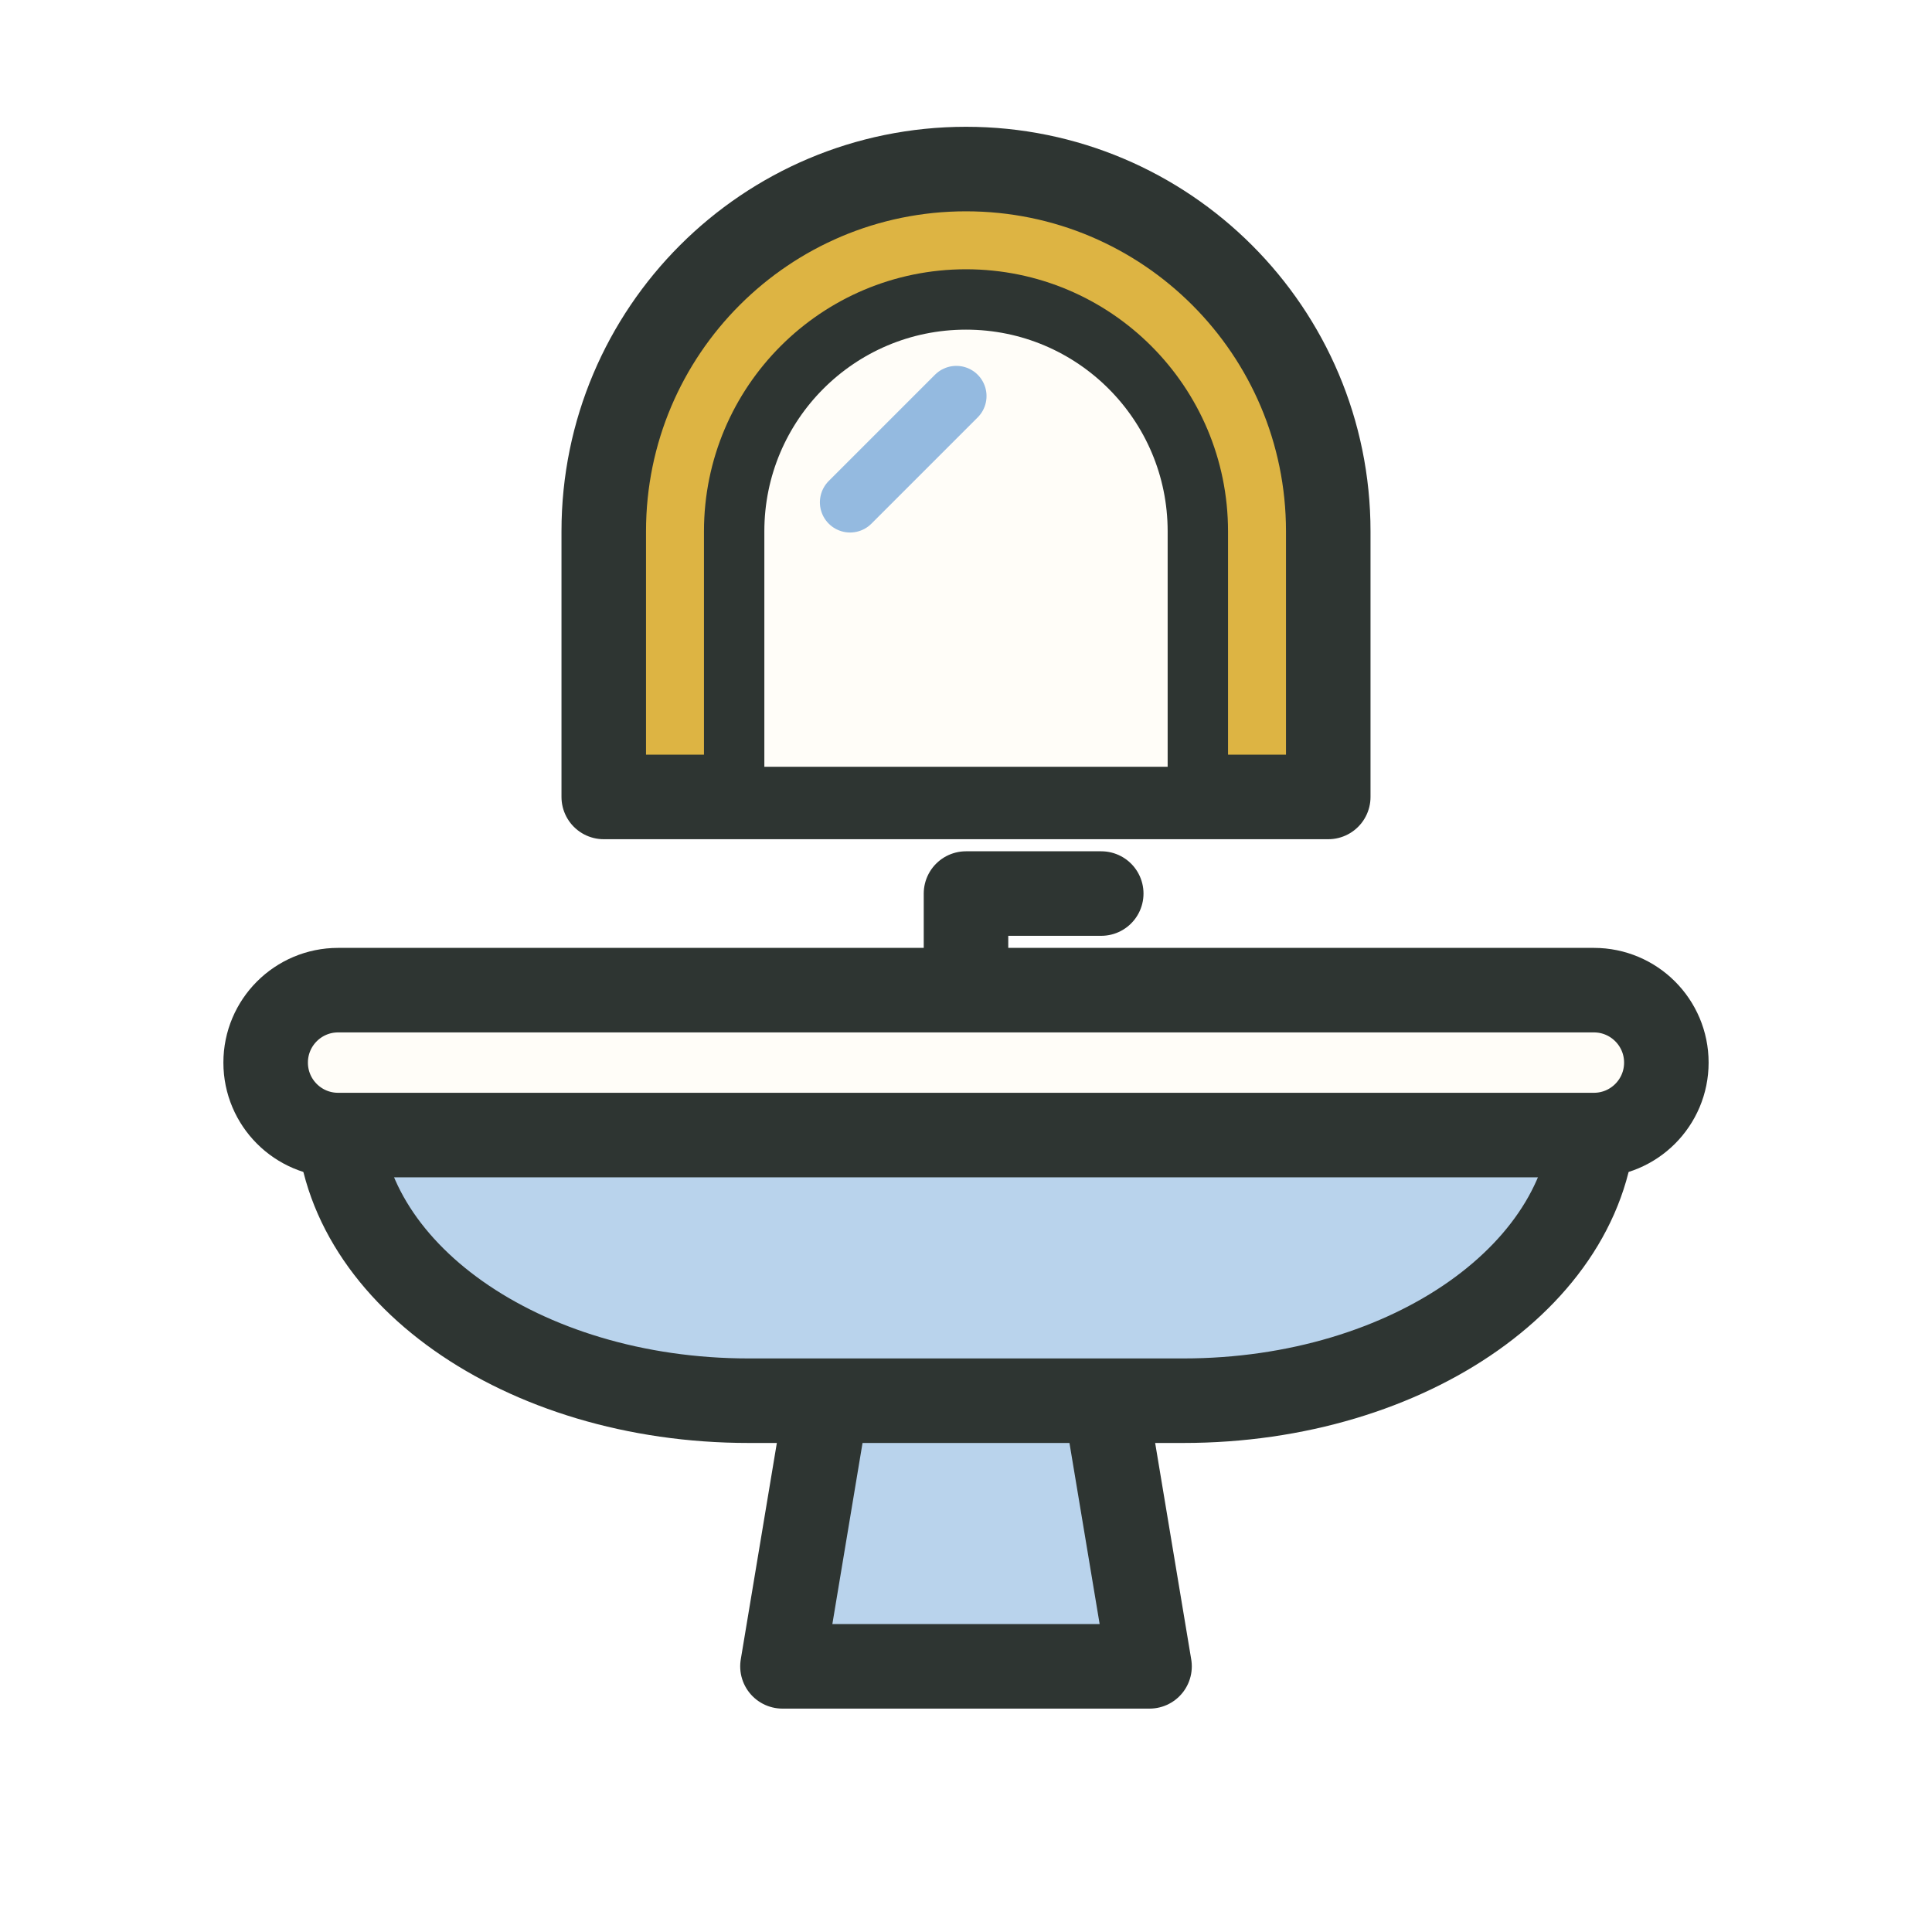
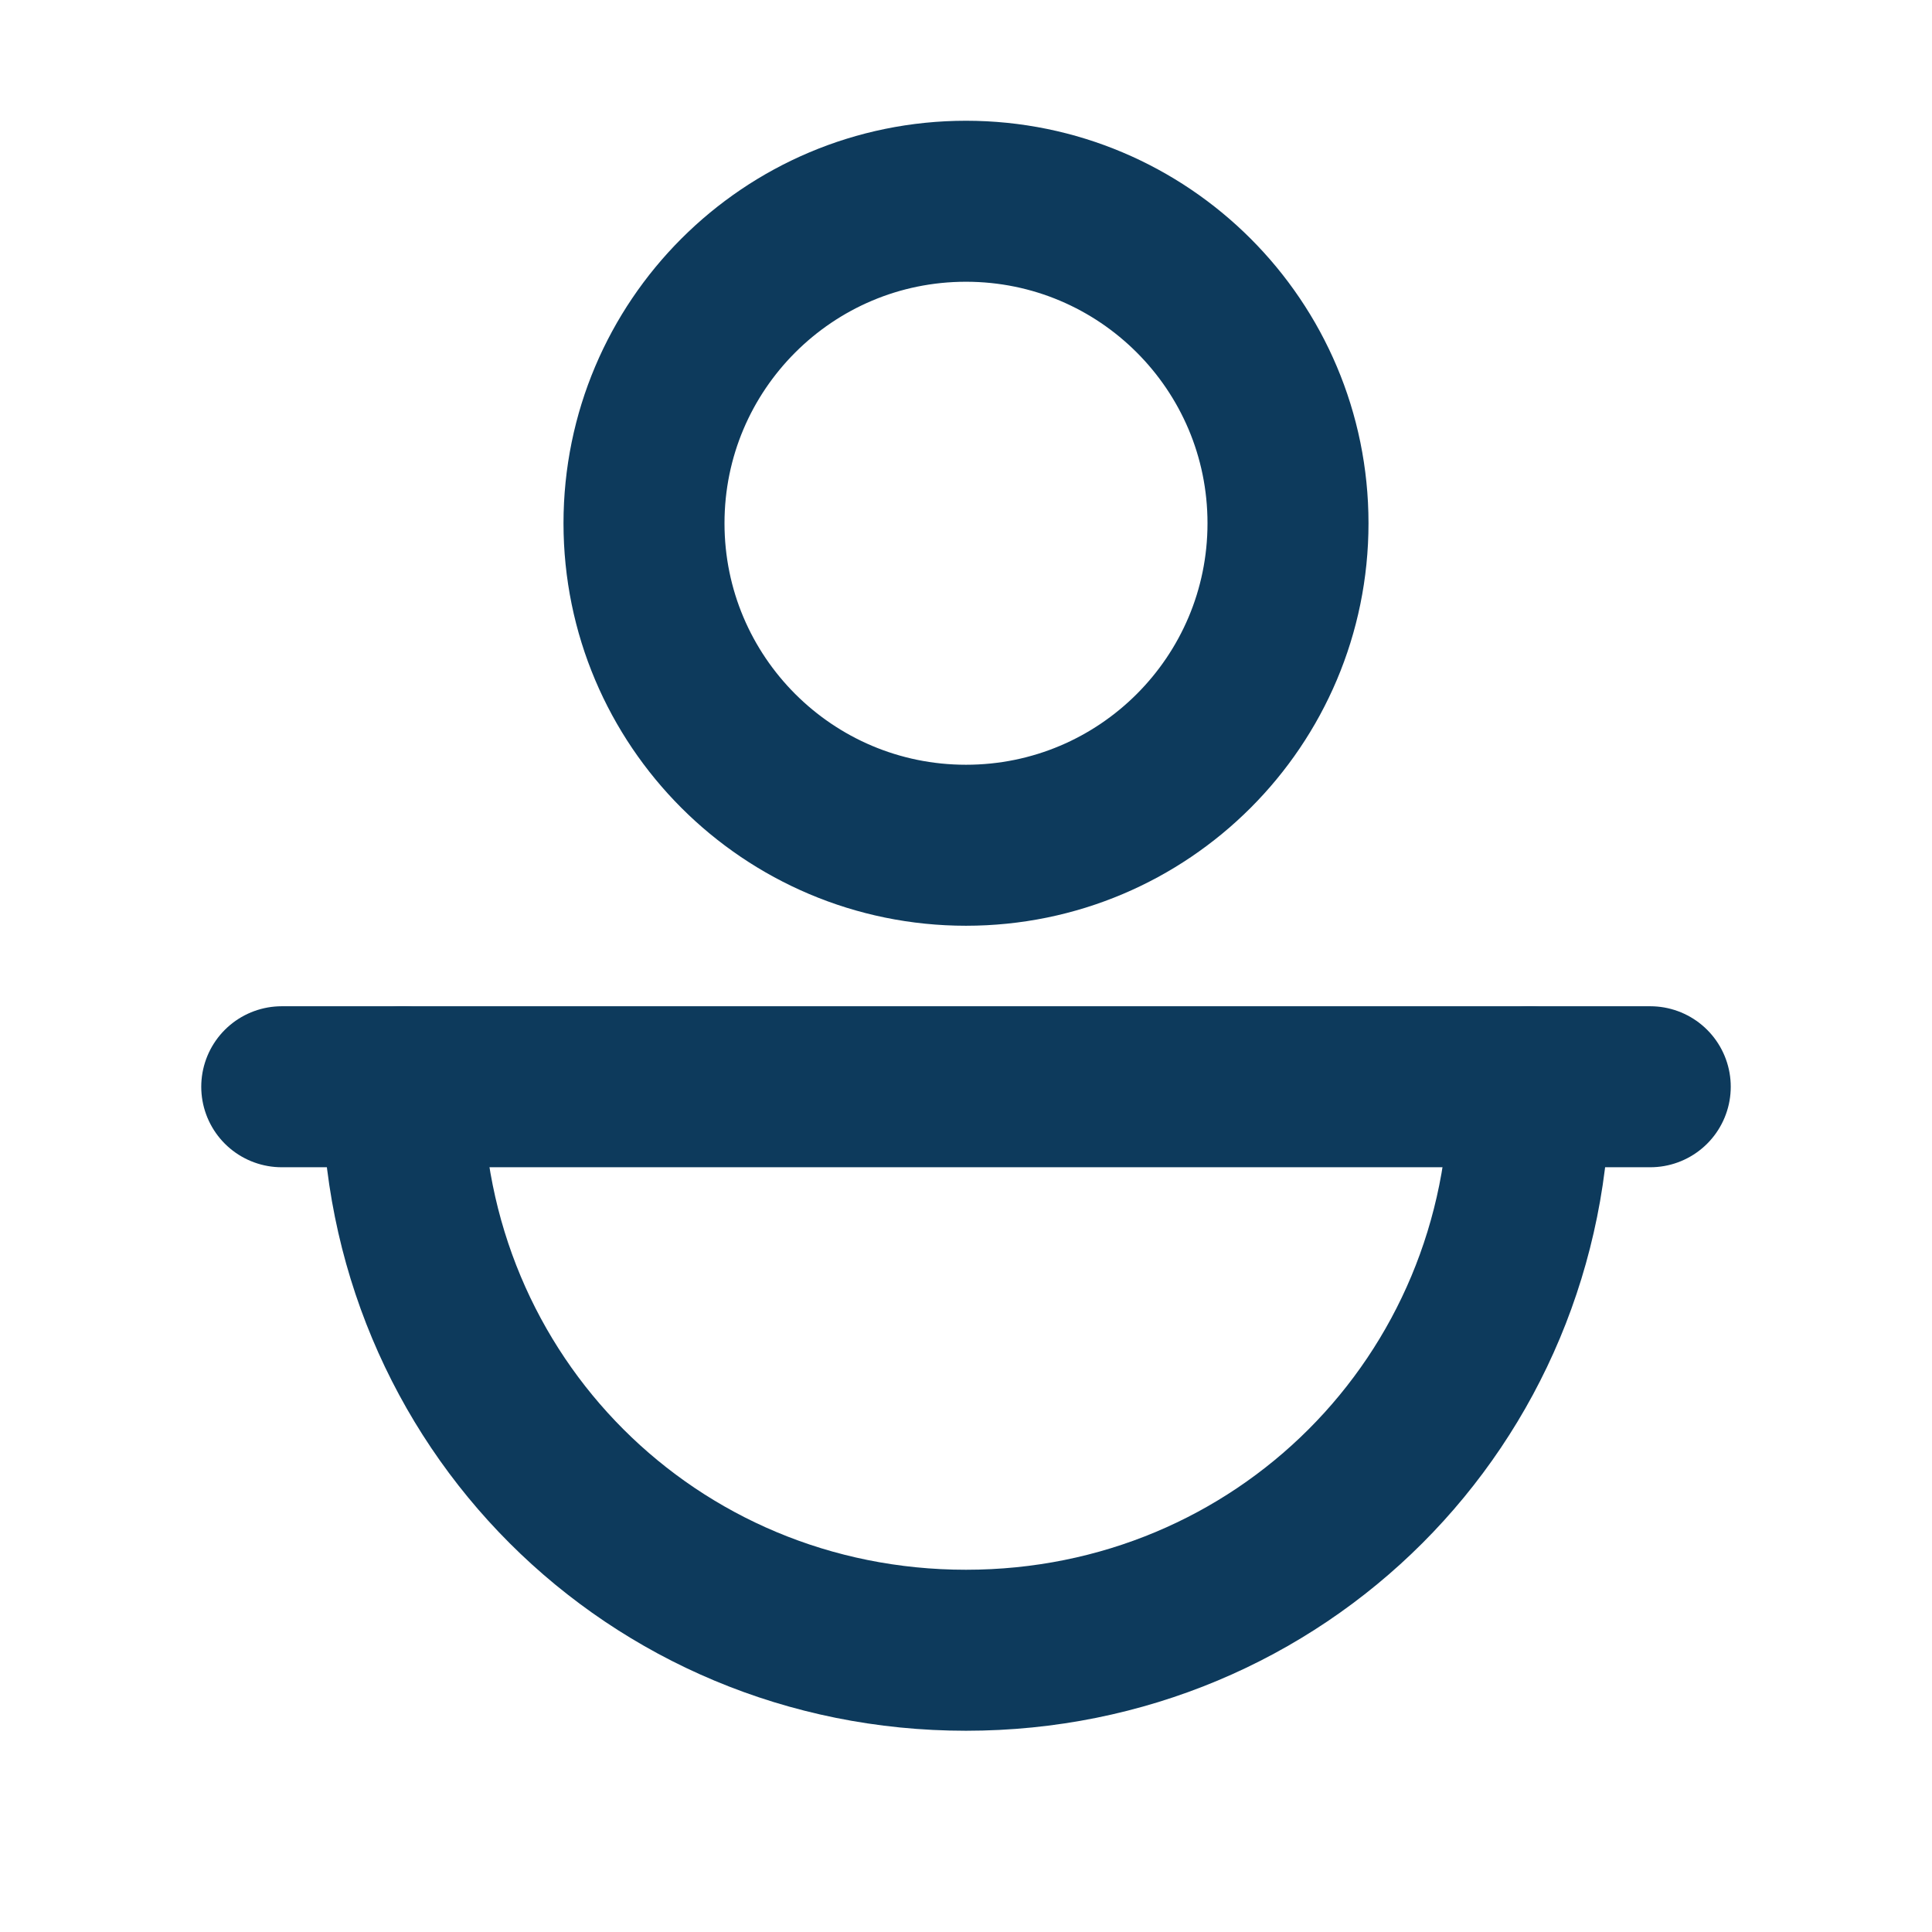
- <svg xmlns="http://www.w3.org/2000/svg" width="40" height="40" viewBox="0 0 40 40" fill="none" stroke="#2E3532" stroke-width="1.75" stroke-linecap="round" stroke-linejoin="round">
-   <path d="M12.5 16.5 V11 a7.5 7.5 0 0 1 15 0 V16.5 Z" fill="#DDB443" />
-   <path d="M15.2 16.5 V11 a4.8 4.8 0 0 1 9.6 0 V16.5 Z" fill="#FFFDF8" stroke-width="1.25" />
-   <path d="M17.6 10.4 l2.2 -2.2" stroke="#94BAE0" stroke-width="1.25" />
-   <path d="M20 20.5 V18.5 h2.8" />
-   <path d="M17.2 28.5 h5.6 l1 6 h-7.6 Z" fill="#B9D3EC" />
-   <path d="M7 22.5 H33 V23 a8.5 6 0 0 1 -8.5 6 H15.5 A8.5 6 0 0 1 7 23 Z" fill="#B9D3EC" />
-   <rect x="5.5" y="20.5" width="29" height="3" rx="1.5" fill="#FFFDF8" />
+ <svg xmlns="http://www.w3.org/2000/svg" width="24" height="24" viewBox="0 0 24 24" fill="none" color="#0D3A5C" stroke="currentColor" stroke-width="2" stroke-linecap="round" stroke-linejoin="round">
+   <rect x="8" y="2.5" width="8" height="8" rx="4" />
+   <path d="M3.5 13.5h17" />
+   <path d="M5 13.5c0 3.9 3.1 7 7 7s7-3.1 7-7" />
</svg>
